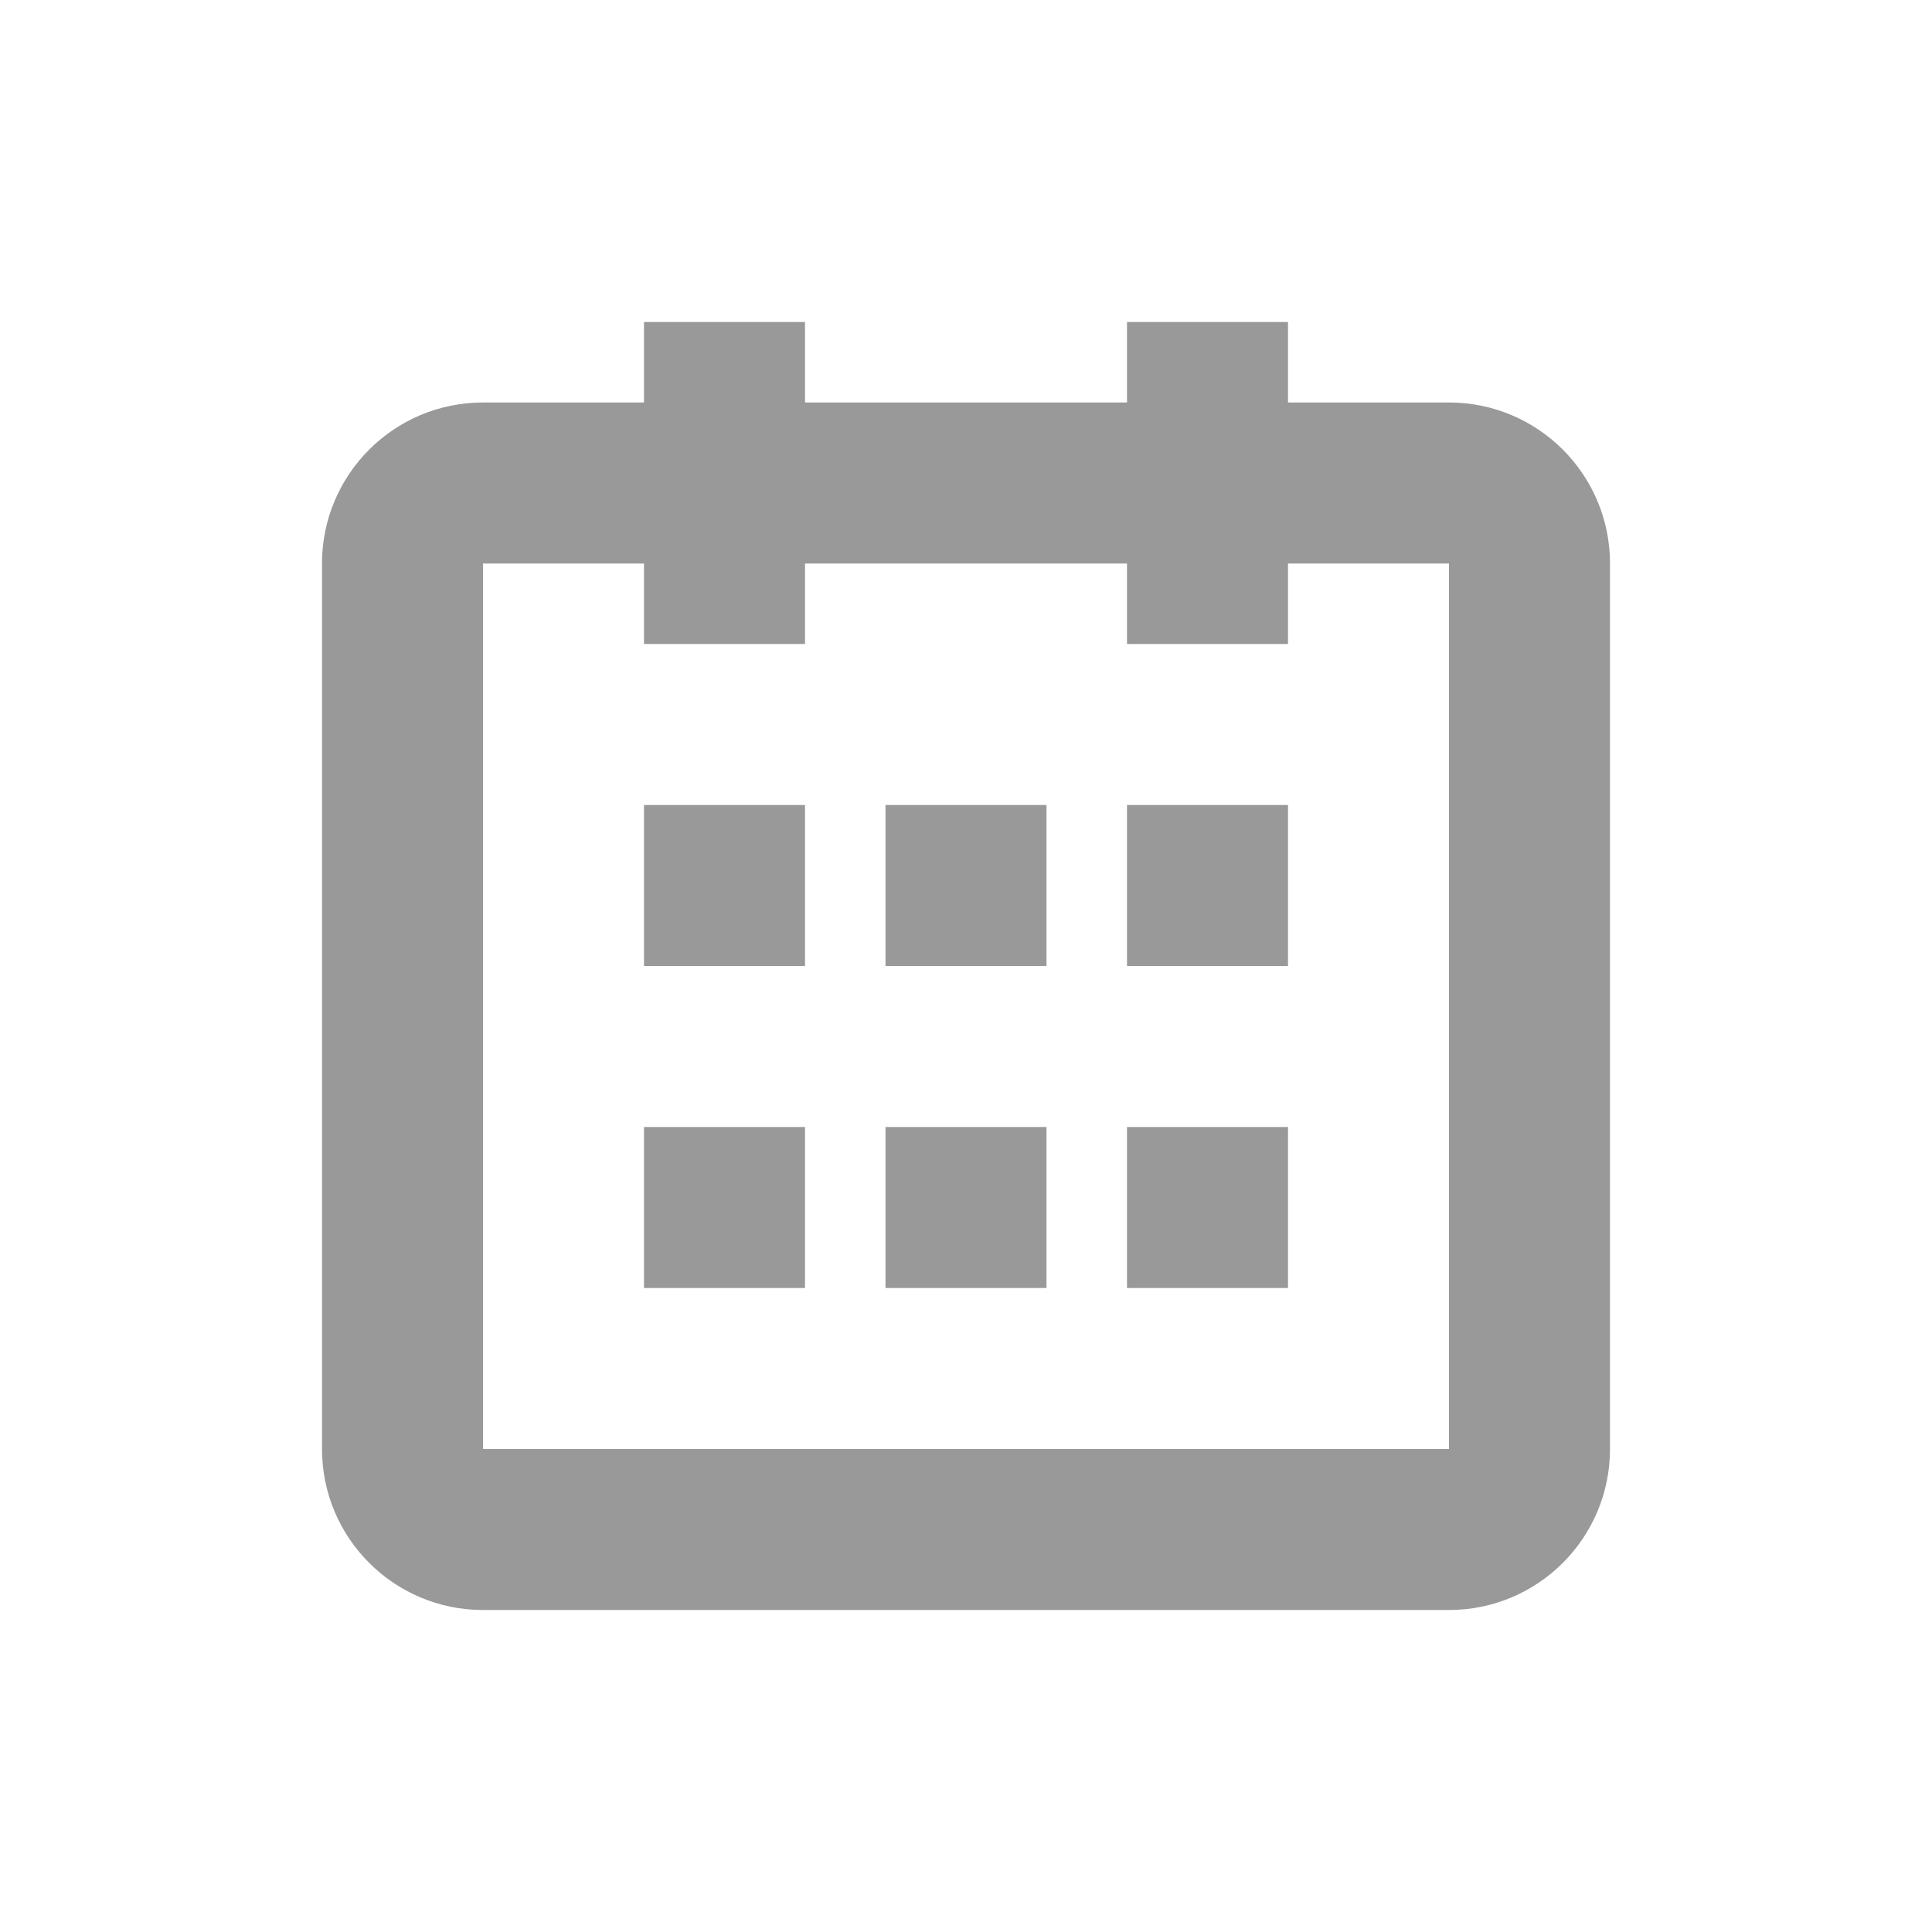
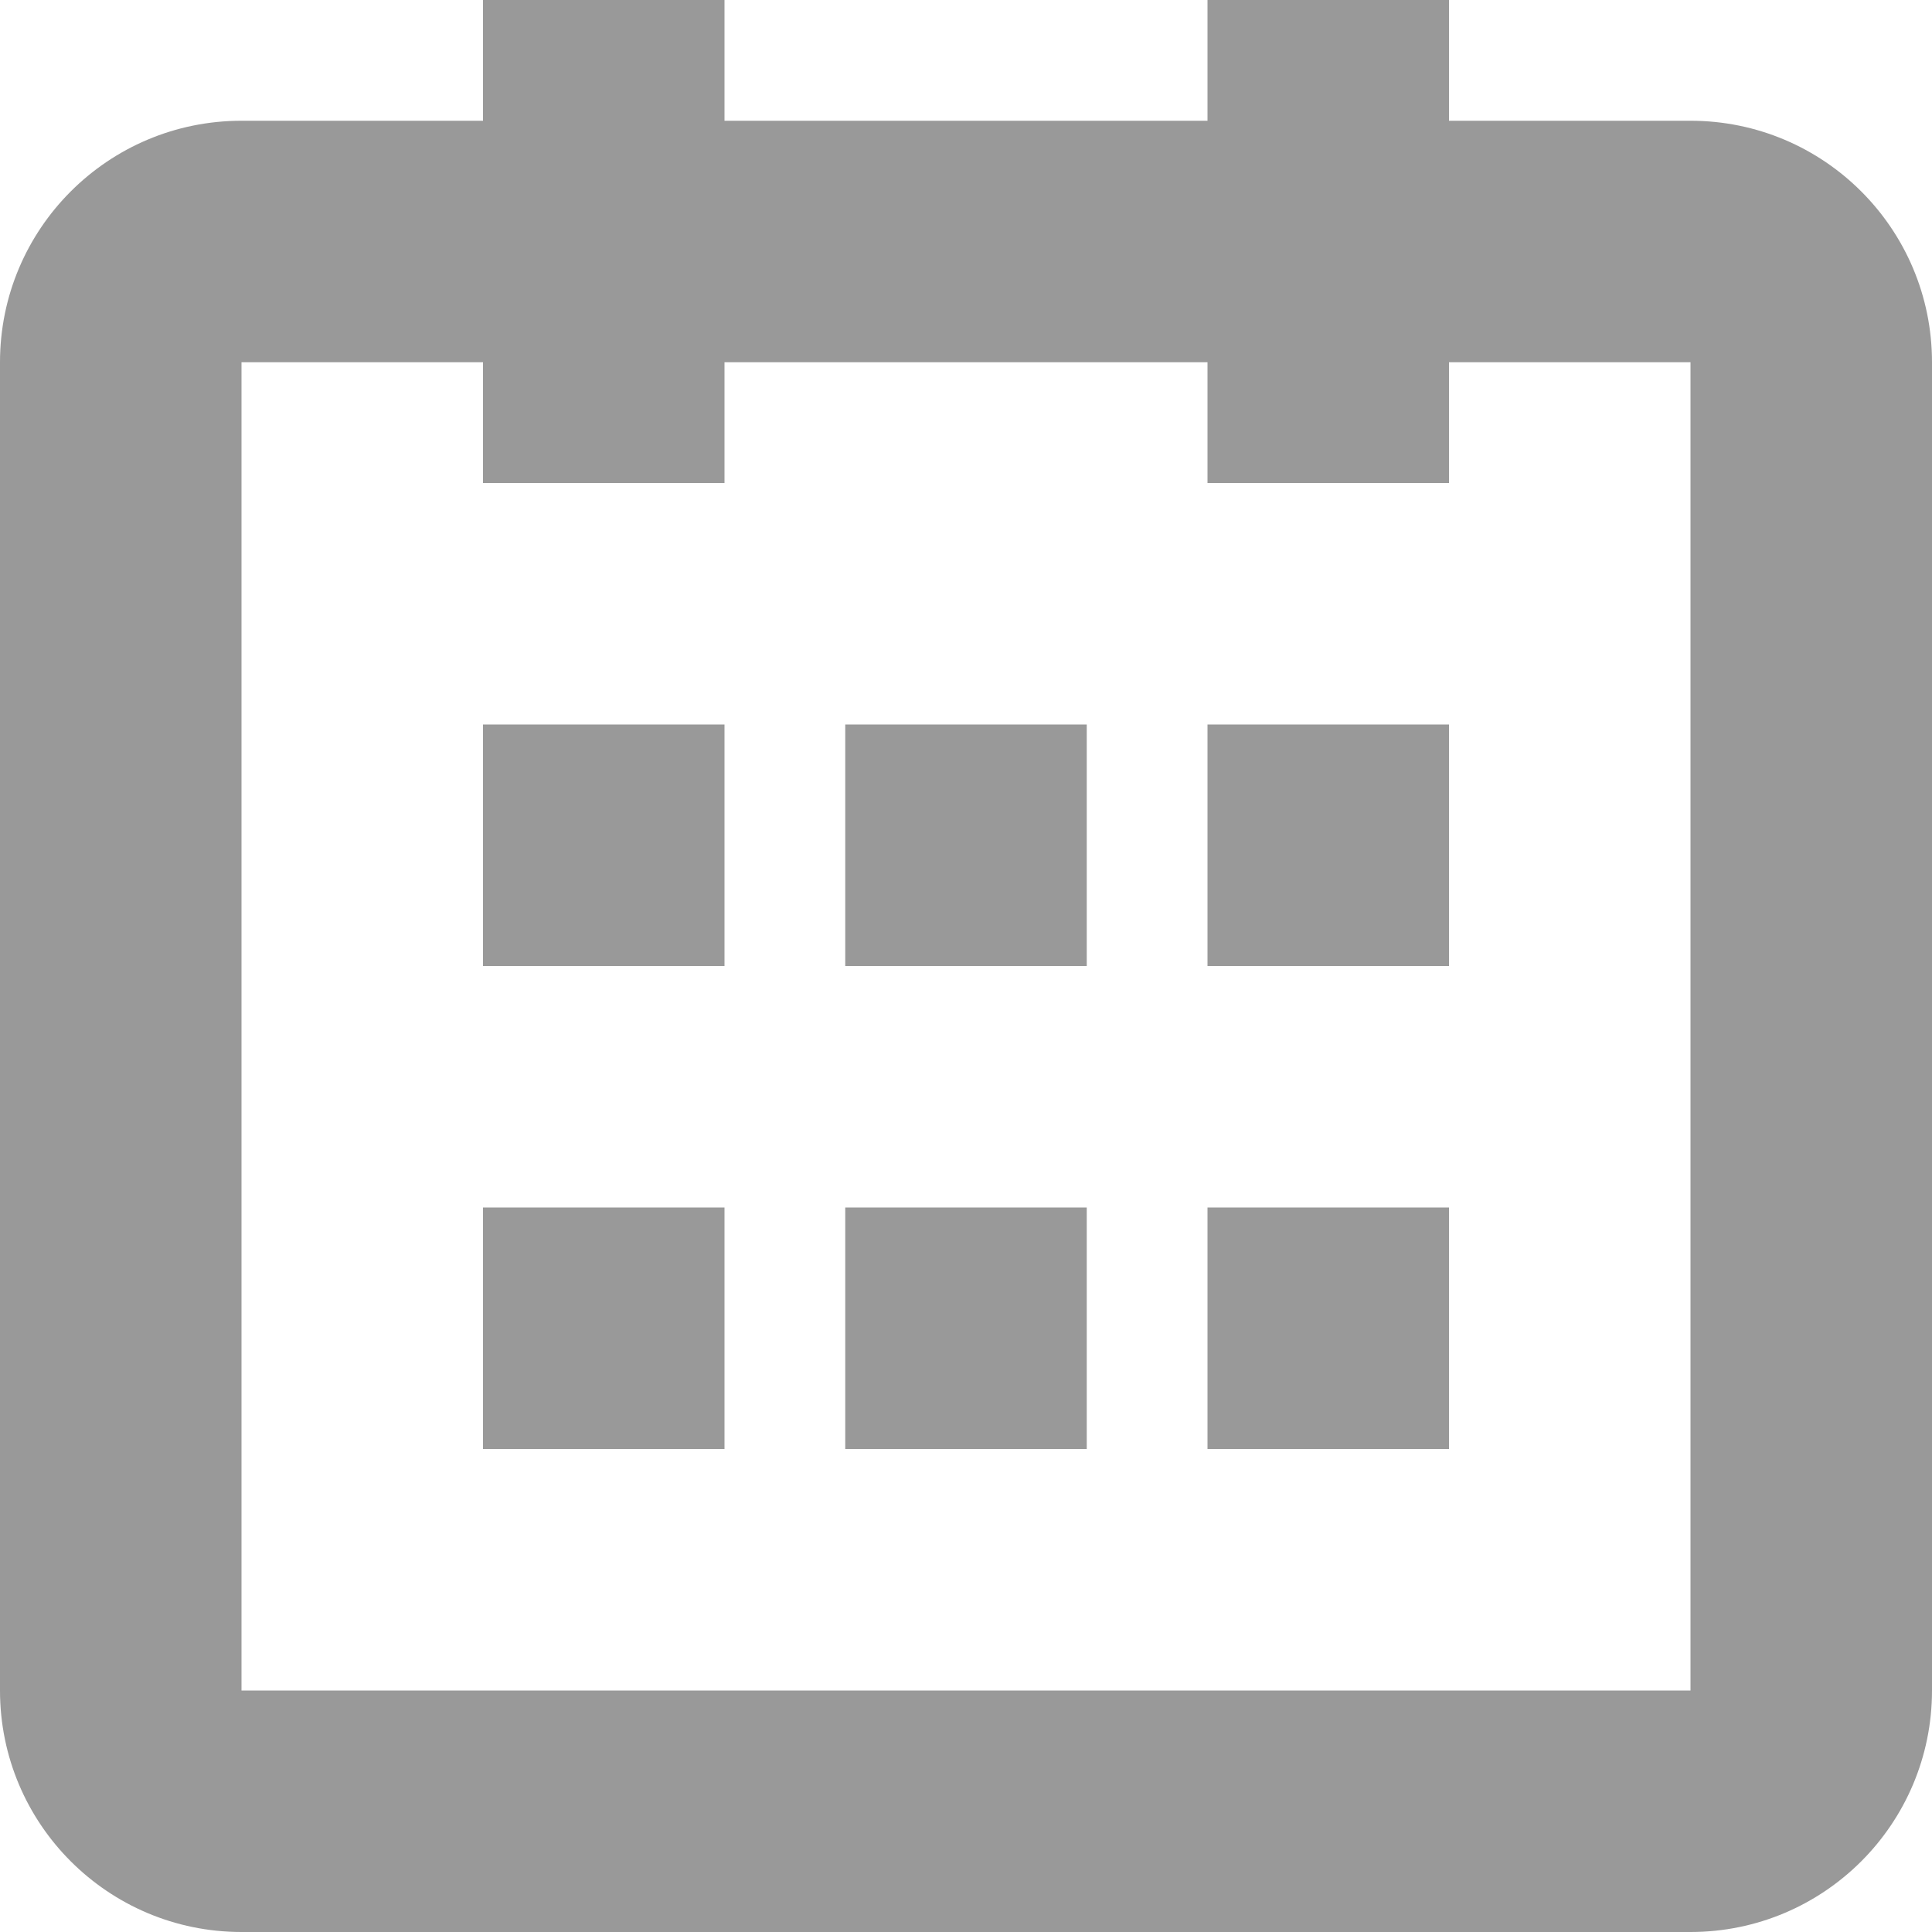
- <svg xmlns="http://www.w3.org/2000/svg" width="100%" height="100%" viewBox="0 0 24 24" fill="none">
-   <path d="M10 12V10H8V12H10Z" fill="#999999" />
-   <path d="M13 10V12H11V10H13Z" fill="#999999" />
-   <path d="M13 16V14H11V16H13Z" fill="#999999" />
-   <path d="M10 14V16H8V14H10Z" fill="#999999" />
-   <path d="M16 10V12H14V10H16Z" fill="#999999" />
-   <path d="M16 14V16H14V14H16Z" fill="#999999" />
-   <path fill-rule="evenodd" clip-rule="evenodd" d="M10 4H8V5H6C4.895 5 4 5.895 4 7V18C4 19.105 4.895 20 6 20H18C19.105 20 20 19.105 20 18V7C20 5.895 19.105 5 18 5H16V4H14V5H10V4ZM14 8V7H10V8H8V7H6V18H18V7H16V8H14Z" fill="#999999" />
+ <svg xmlns="http://www.w3.org/2000/svg" width="100%" height="100%" viewBox="0 0 16 16" fill="none">
+   <path d="M6 8V6H4V8H6Z" fill="#999999" />
+   <path d="M9 6V8H7V6H9Z" fill="#999999" />
+   <path d="M9 12V10H7V12H9Z" fill="#999999" />
+   <path d="M6 10V12H4V10H6Z" fill="#999999" />
+   <path d="M12 6V8H10V6H12Z" fill="#999999" />
+   <path d="M12 10V12H10V10H12Z" fill="#999999" />
+   <path fill-rule="evenodd" clip-rule="evenodd" d="M6 0H4V1H2C0.895 1 0 1.895 0 3V14C0 15.105 0.895 16 2 16H14C15.105 16 16 15.105 16 14V3C16 1.895 15.105 1 14 1H12V0H10V1H6V0ZM10 4V3H6V4H4V3H2V14H14V3H12V4H10Z" fill="#999999" />
</svg>
